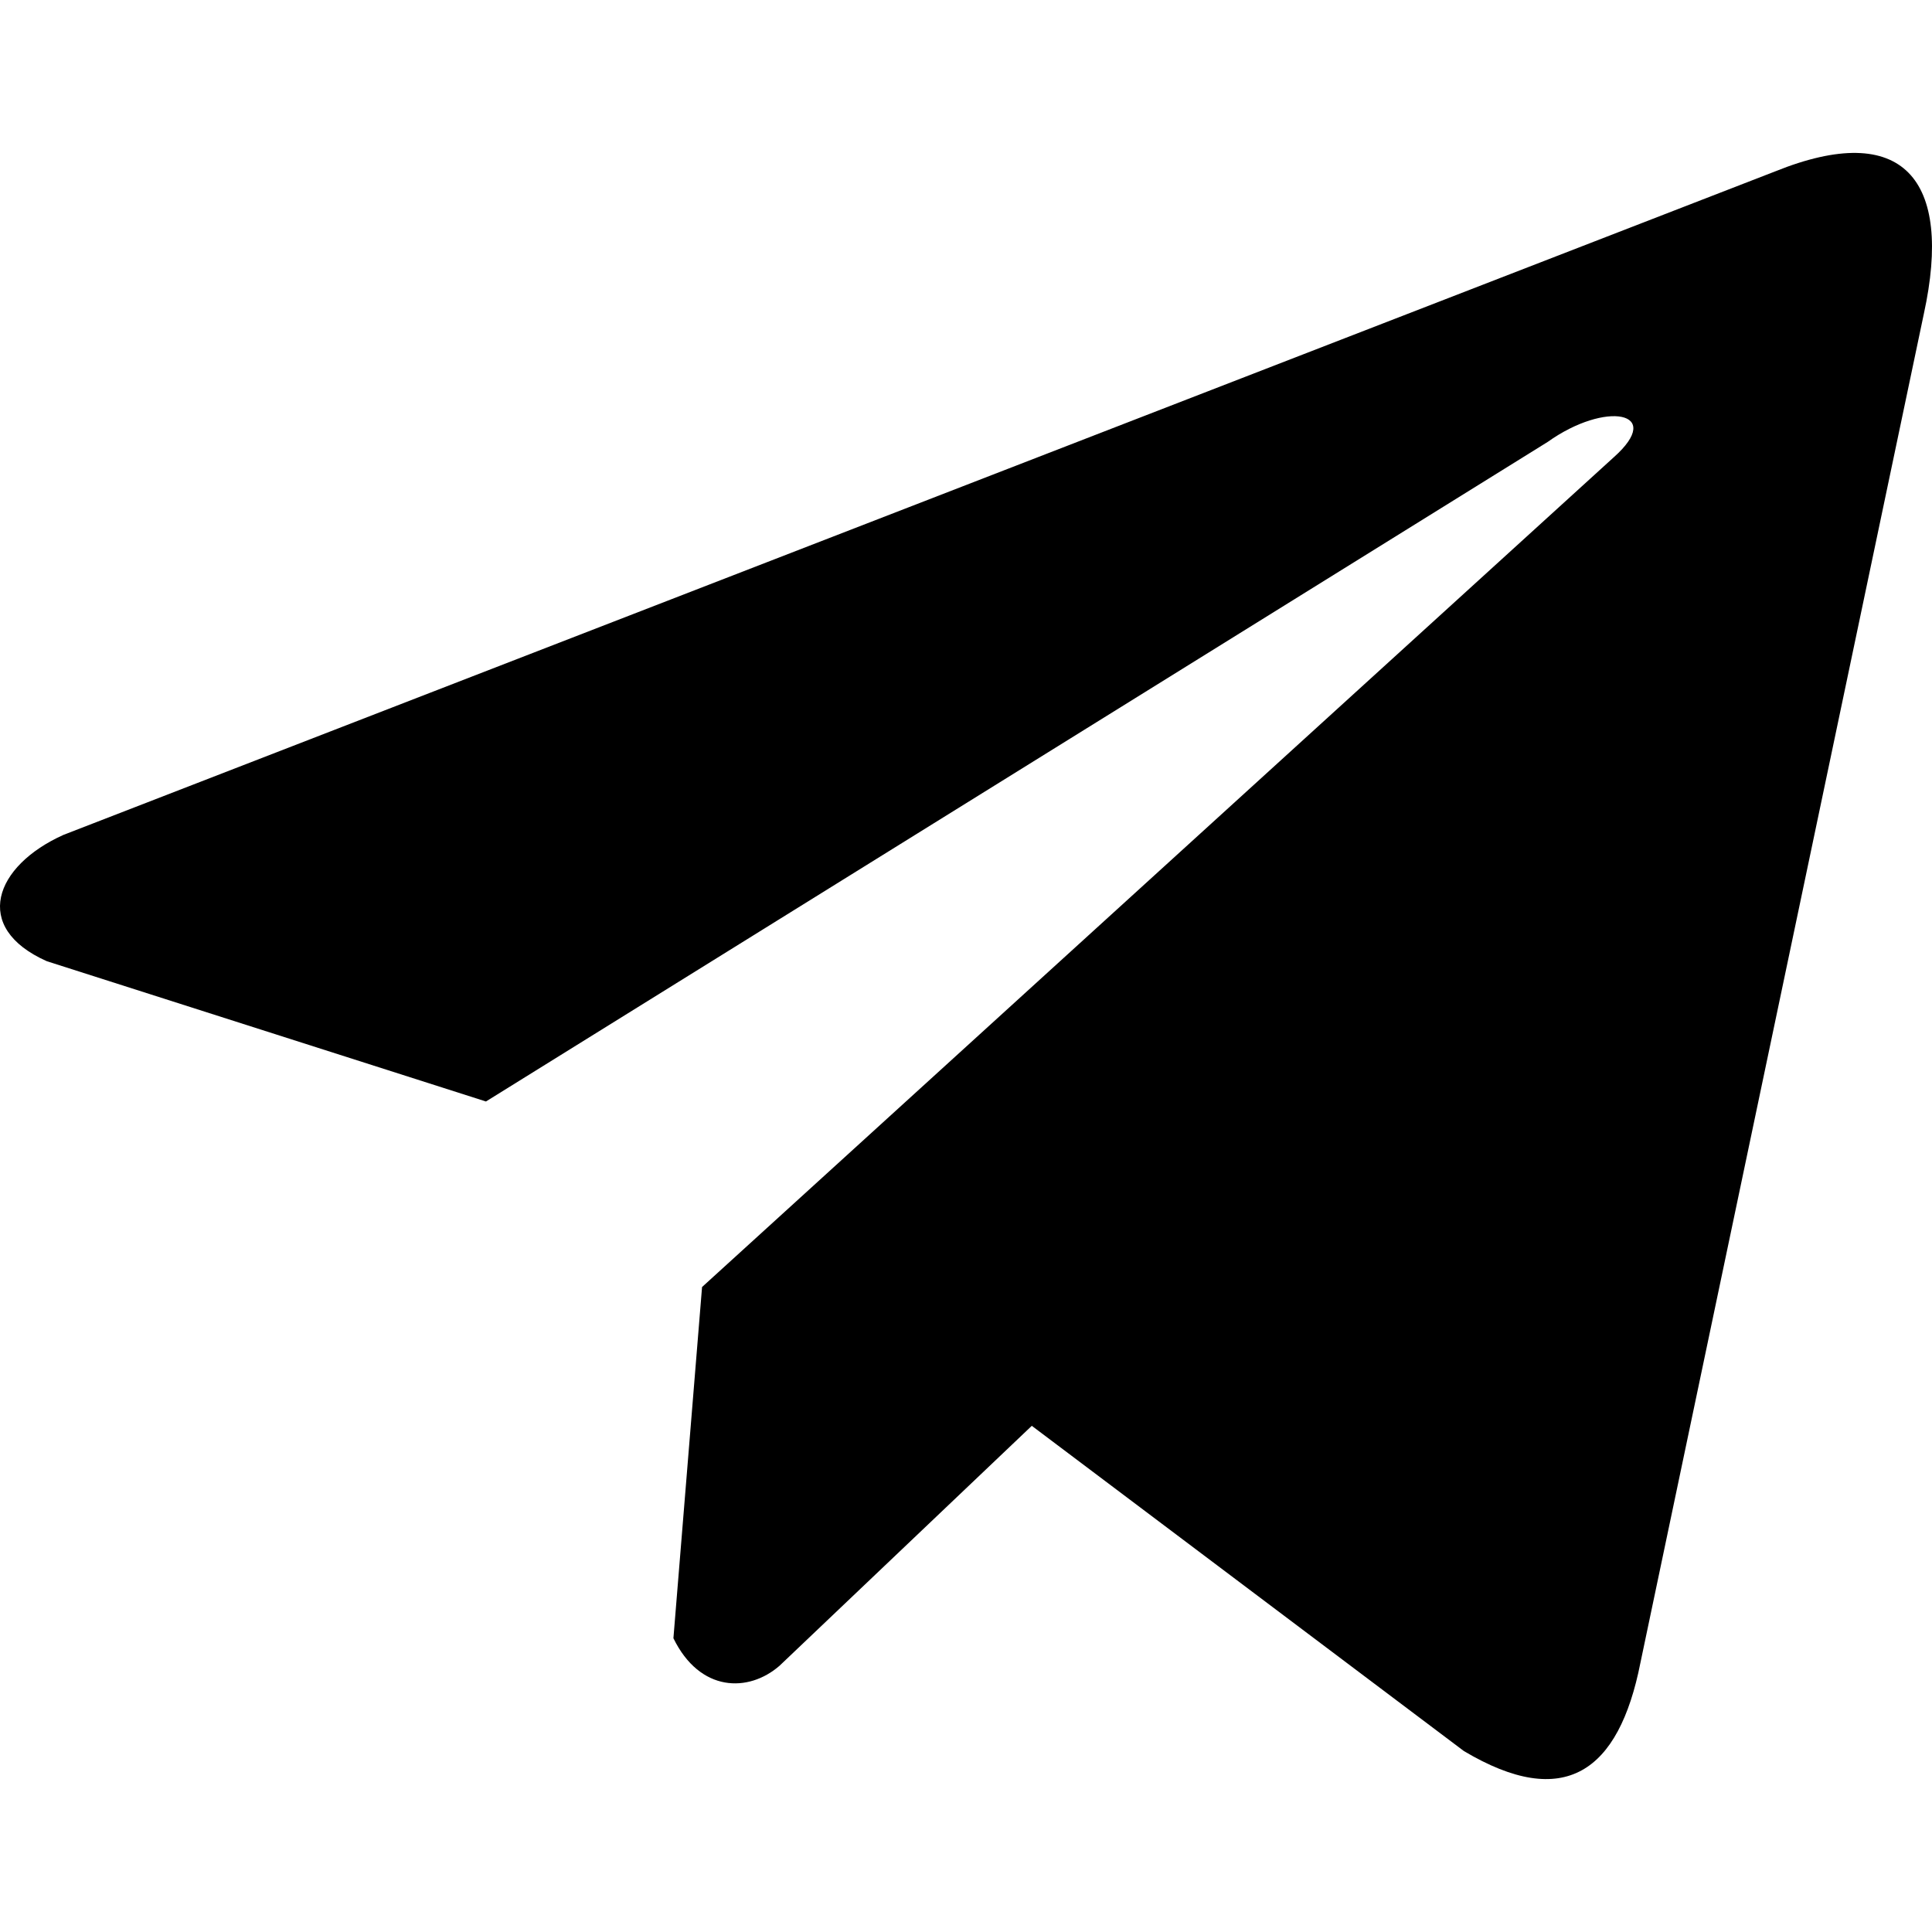
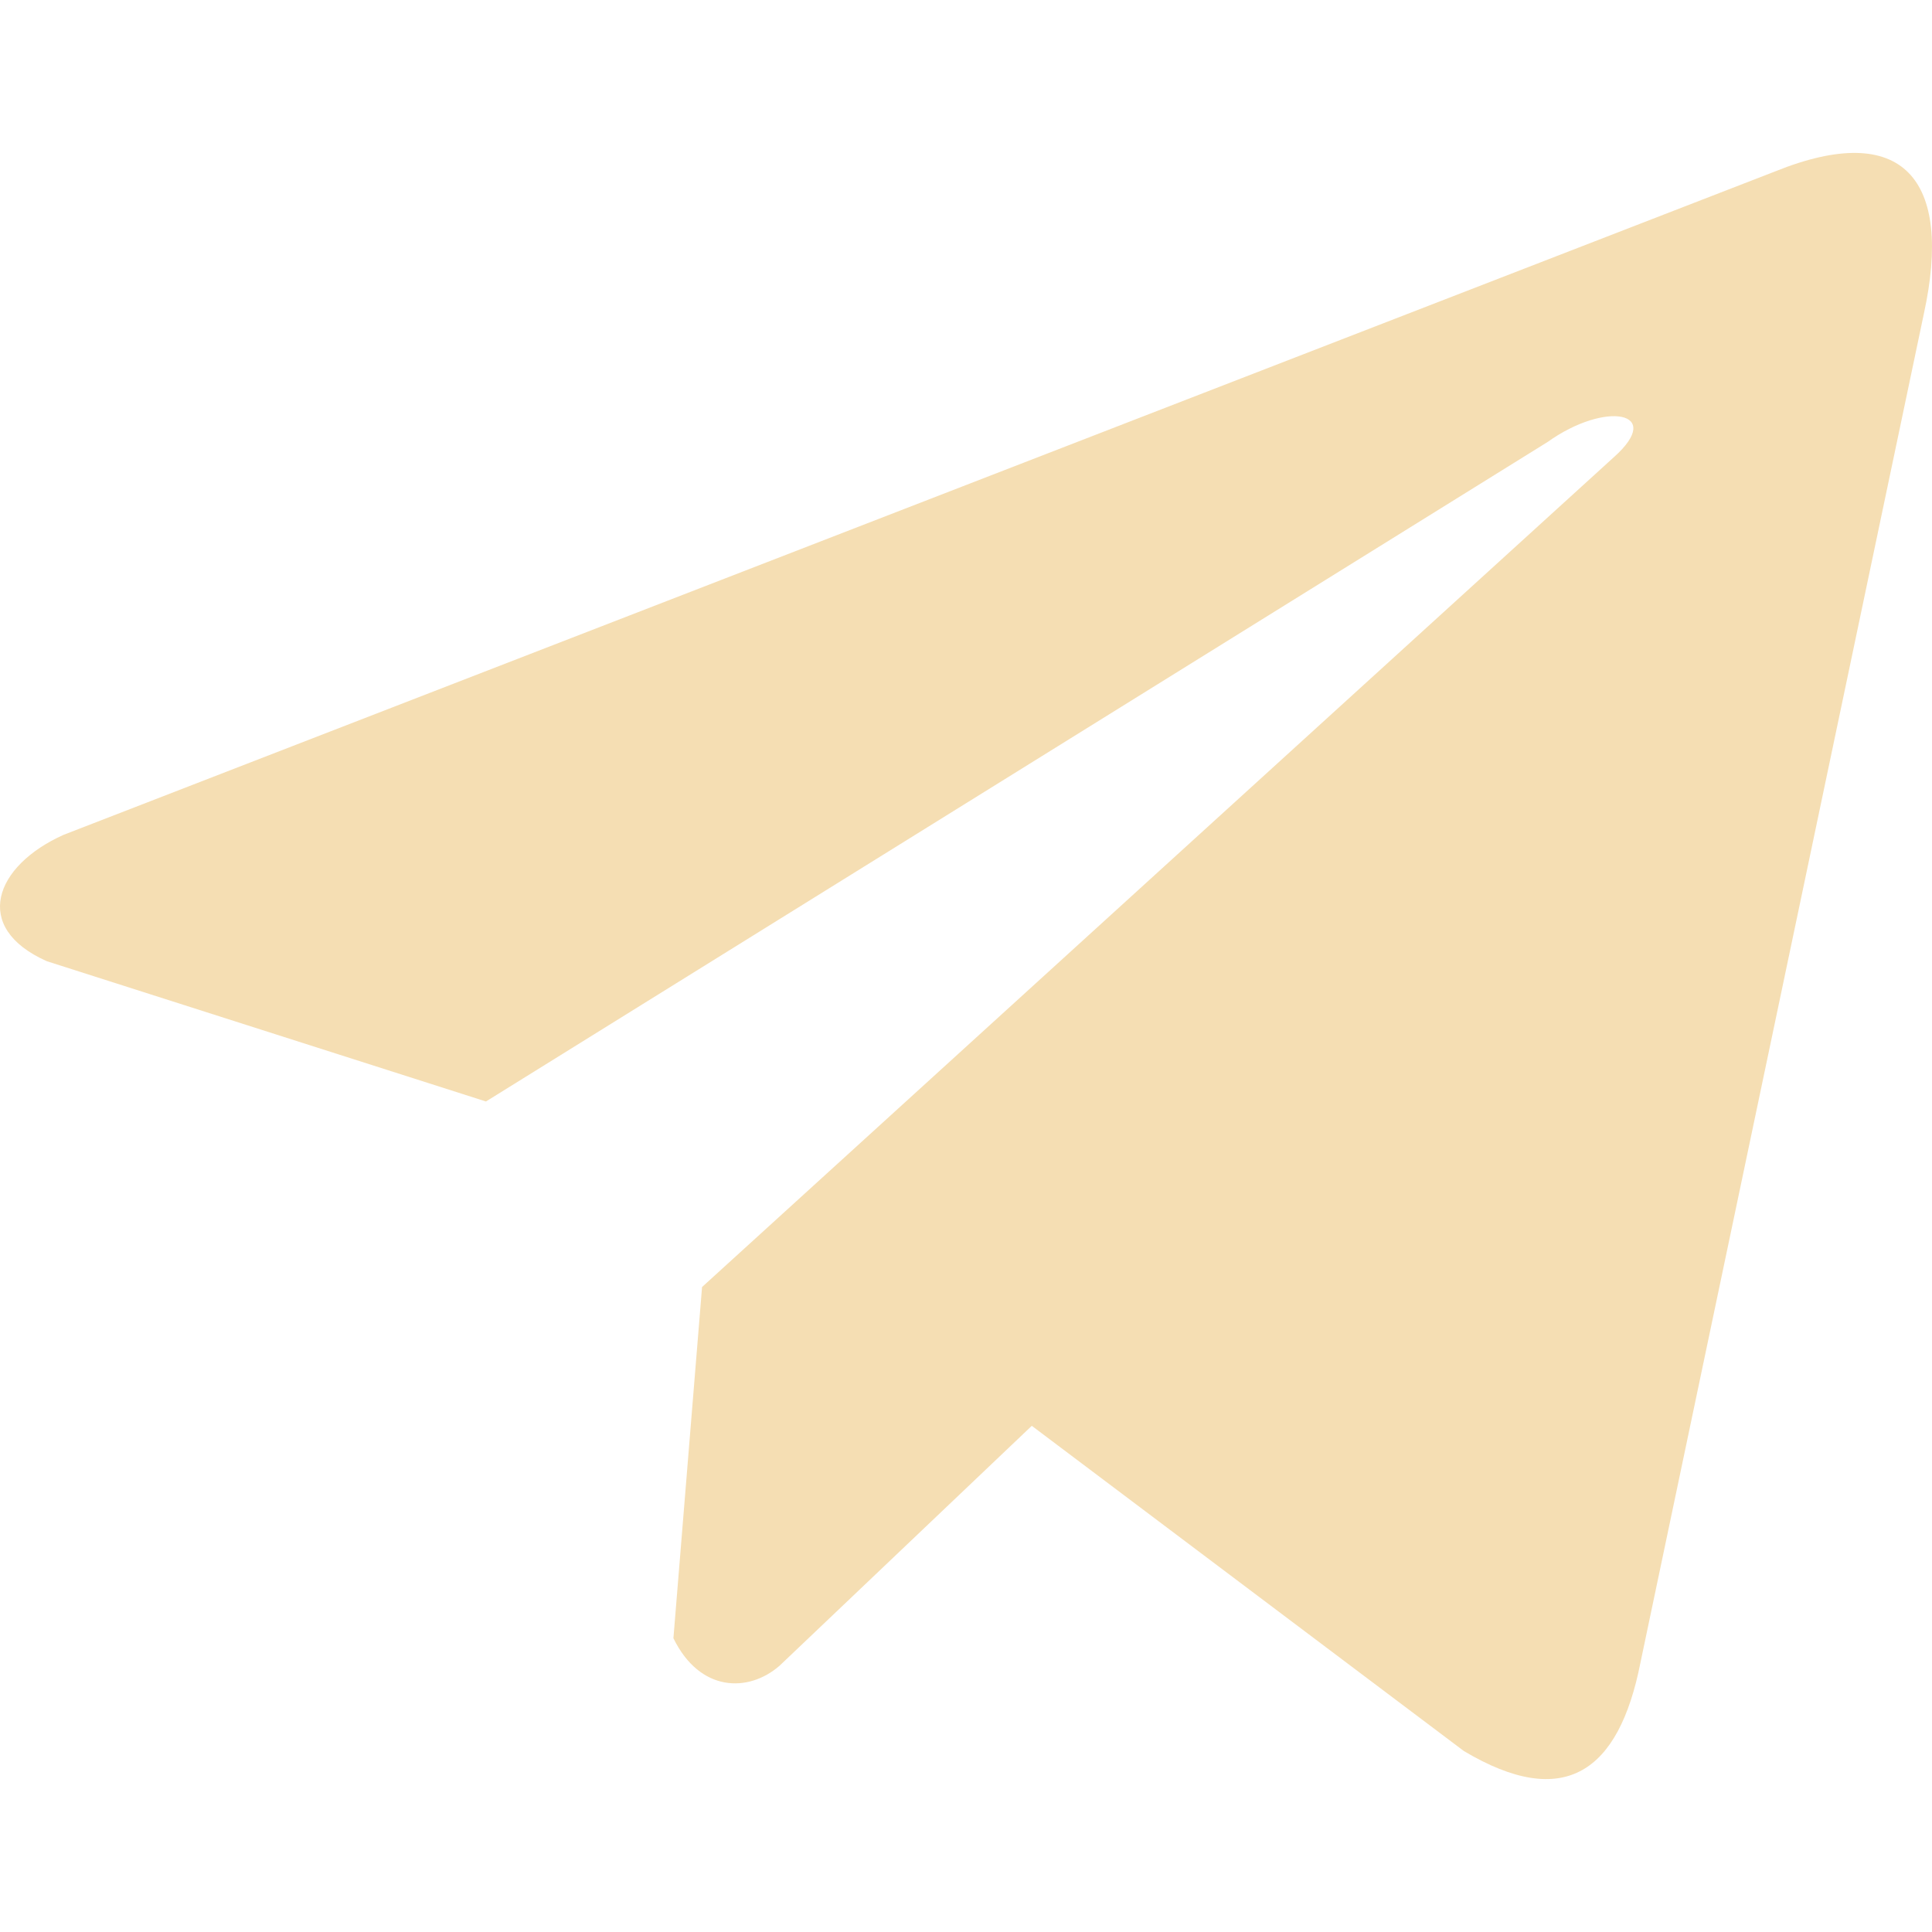
- <svg xmlns="http://www.w3.org/2000/svg" version="1.1" width="512px" height="512px">
+ <svg xmlns="http://www.w3.org/2000/svg" version="1.1" width="512px" height="512px" fill="wheat">
  <path d="M470.435,45.423L16.827,221.249c-18.254,8.187-24.428,24.585-4.413,33.484l116.371,37.173l281.367-174.79c15.363-10.973,31.091-8.047,17.557,4.023L186.053,341.075l-7.591,93.076c7.031,14.372,19.906,14.438,28.117,7.295l66.858-63.589l114.505,86.187c26.594,15.827,41.065,5.613,46.787-23.394L509.835,83.18C517.633,47.475,504.335,31.743,470.435,45.423z" />
</svg>
